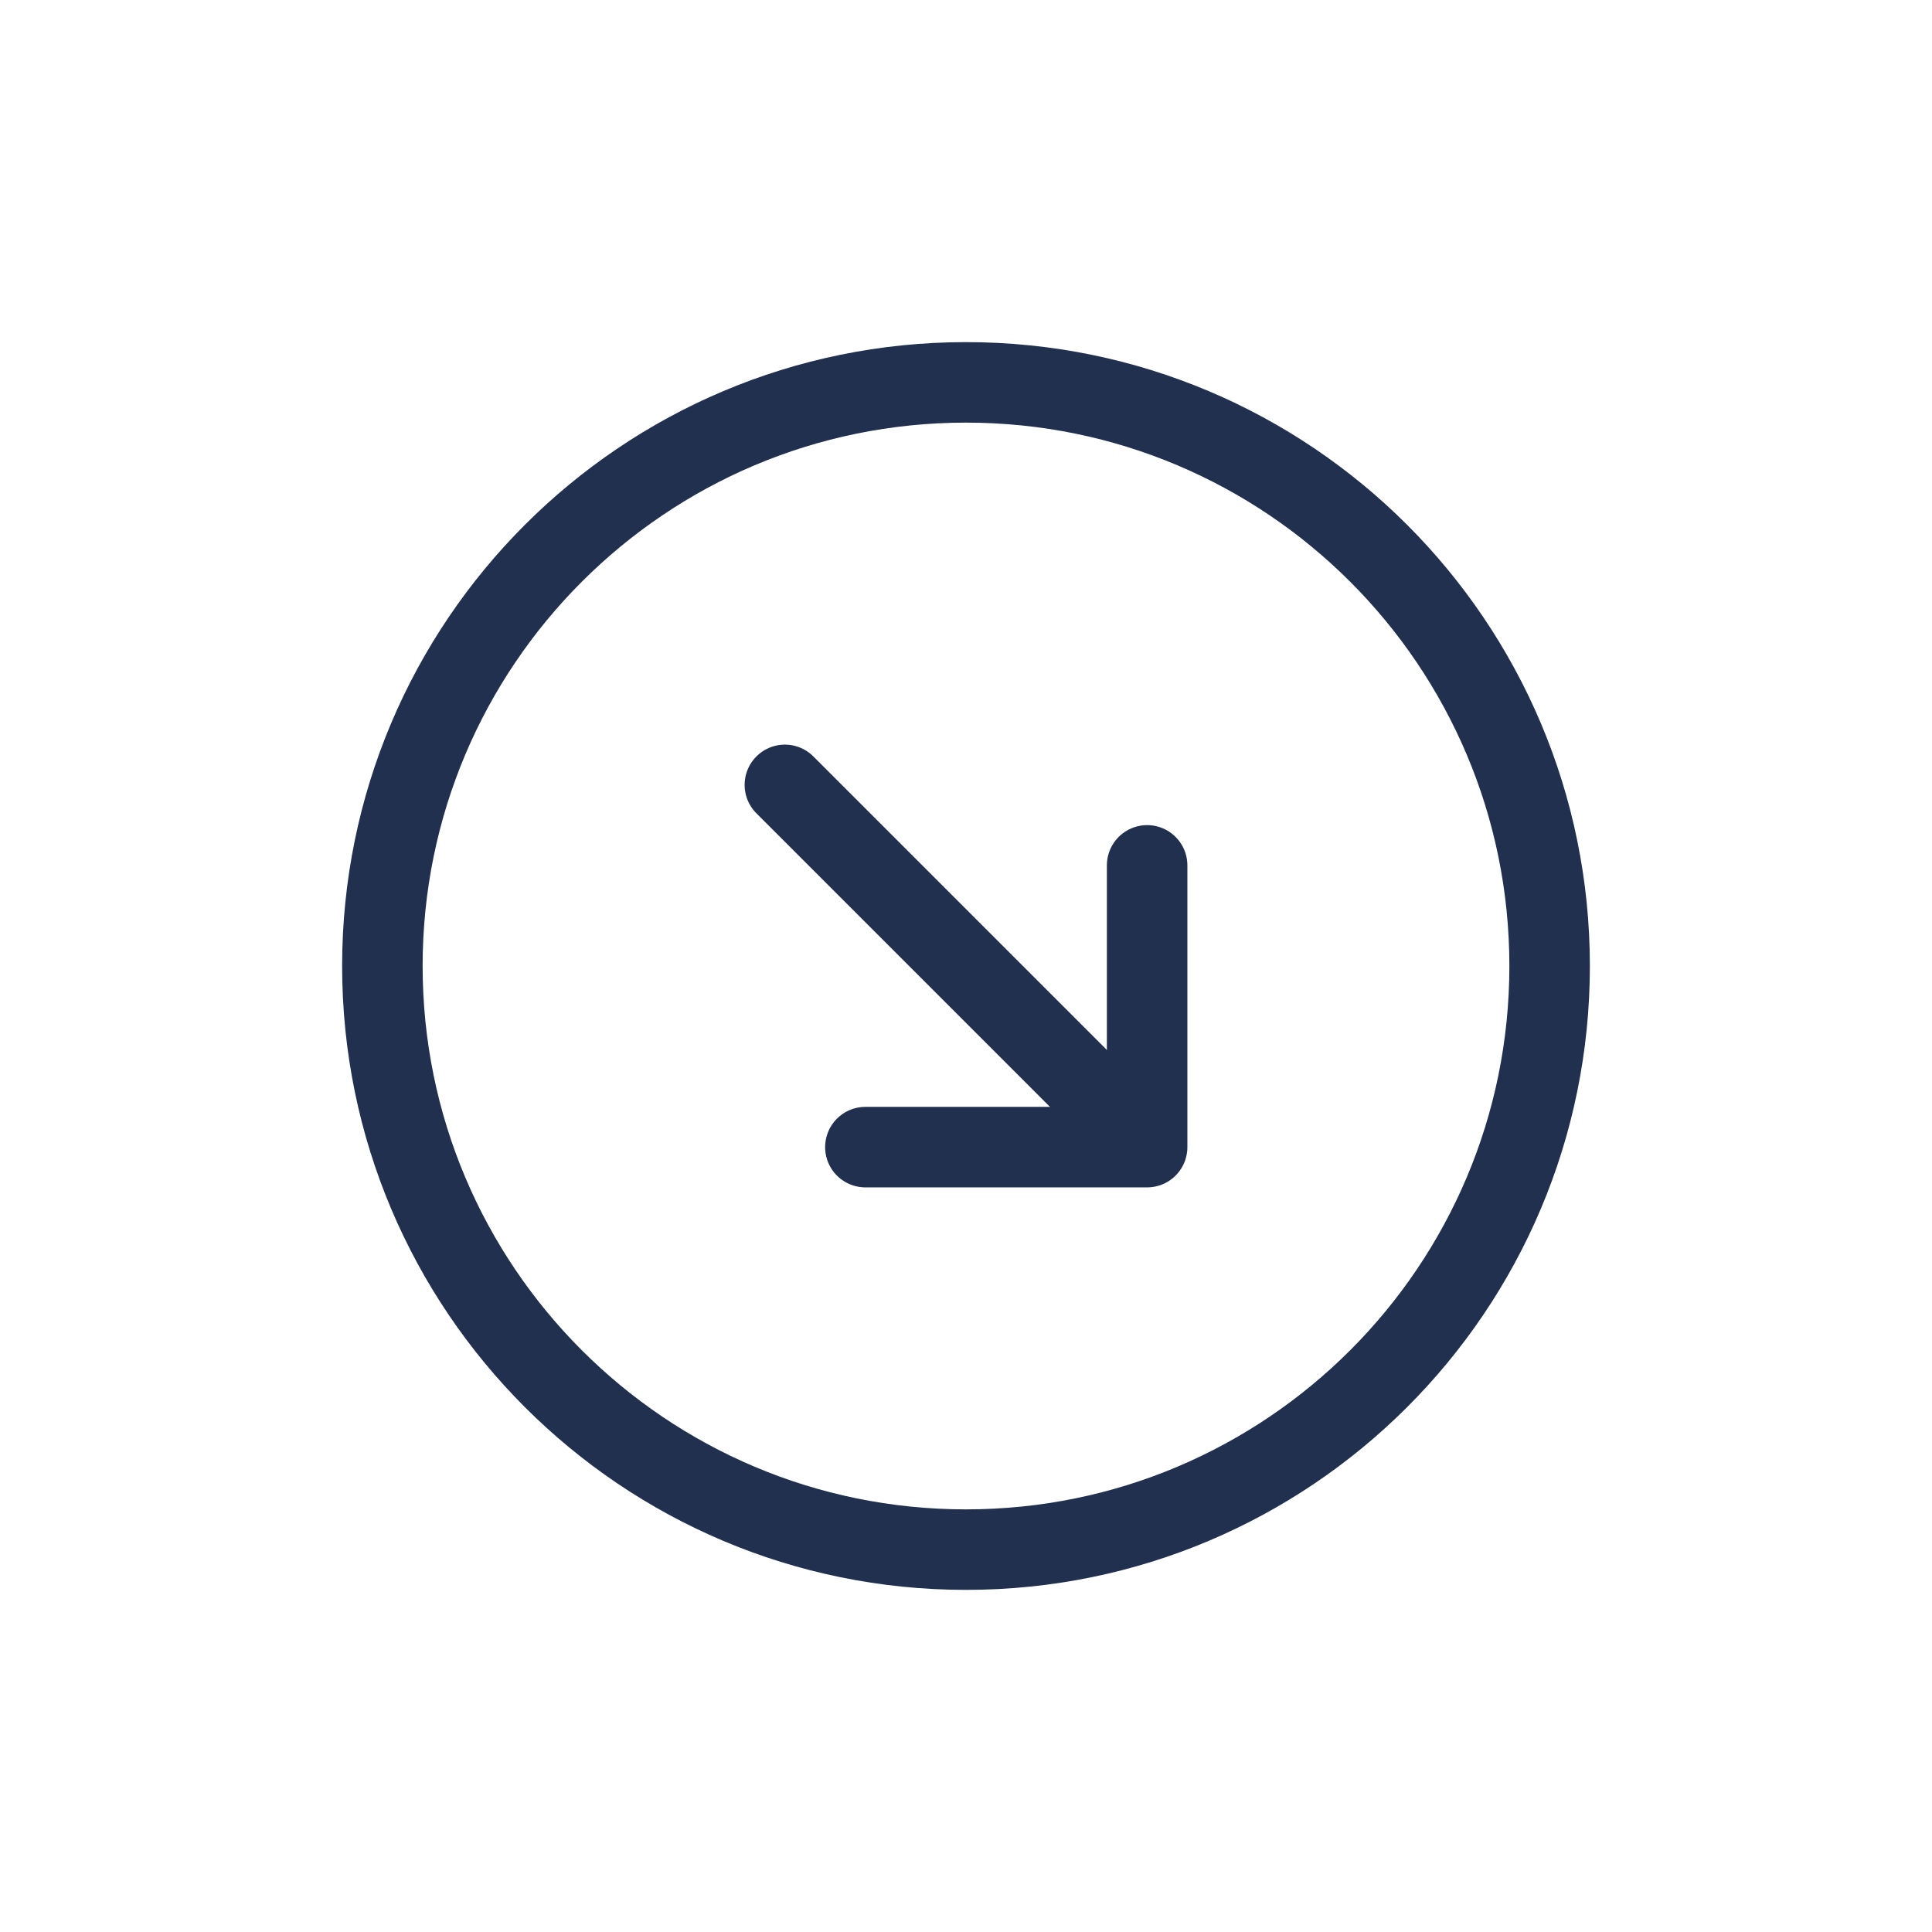
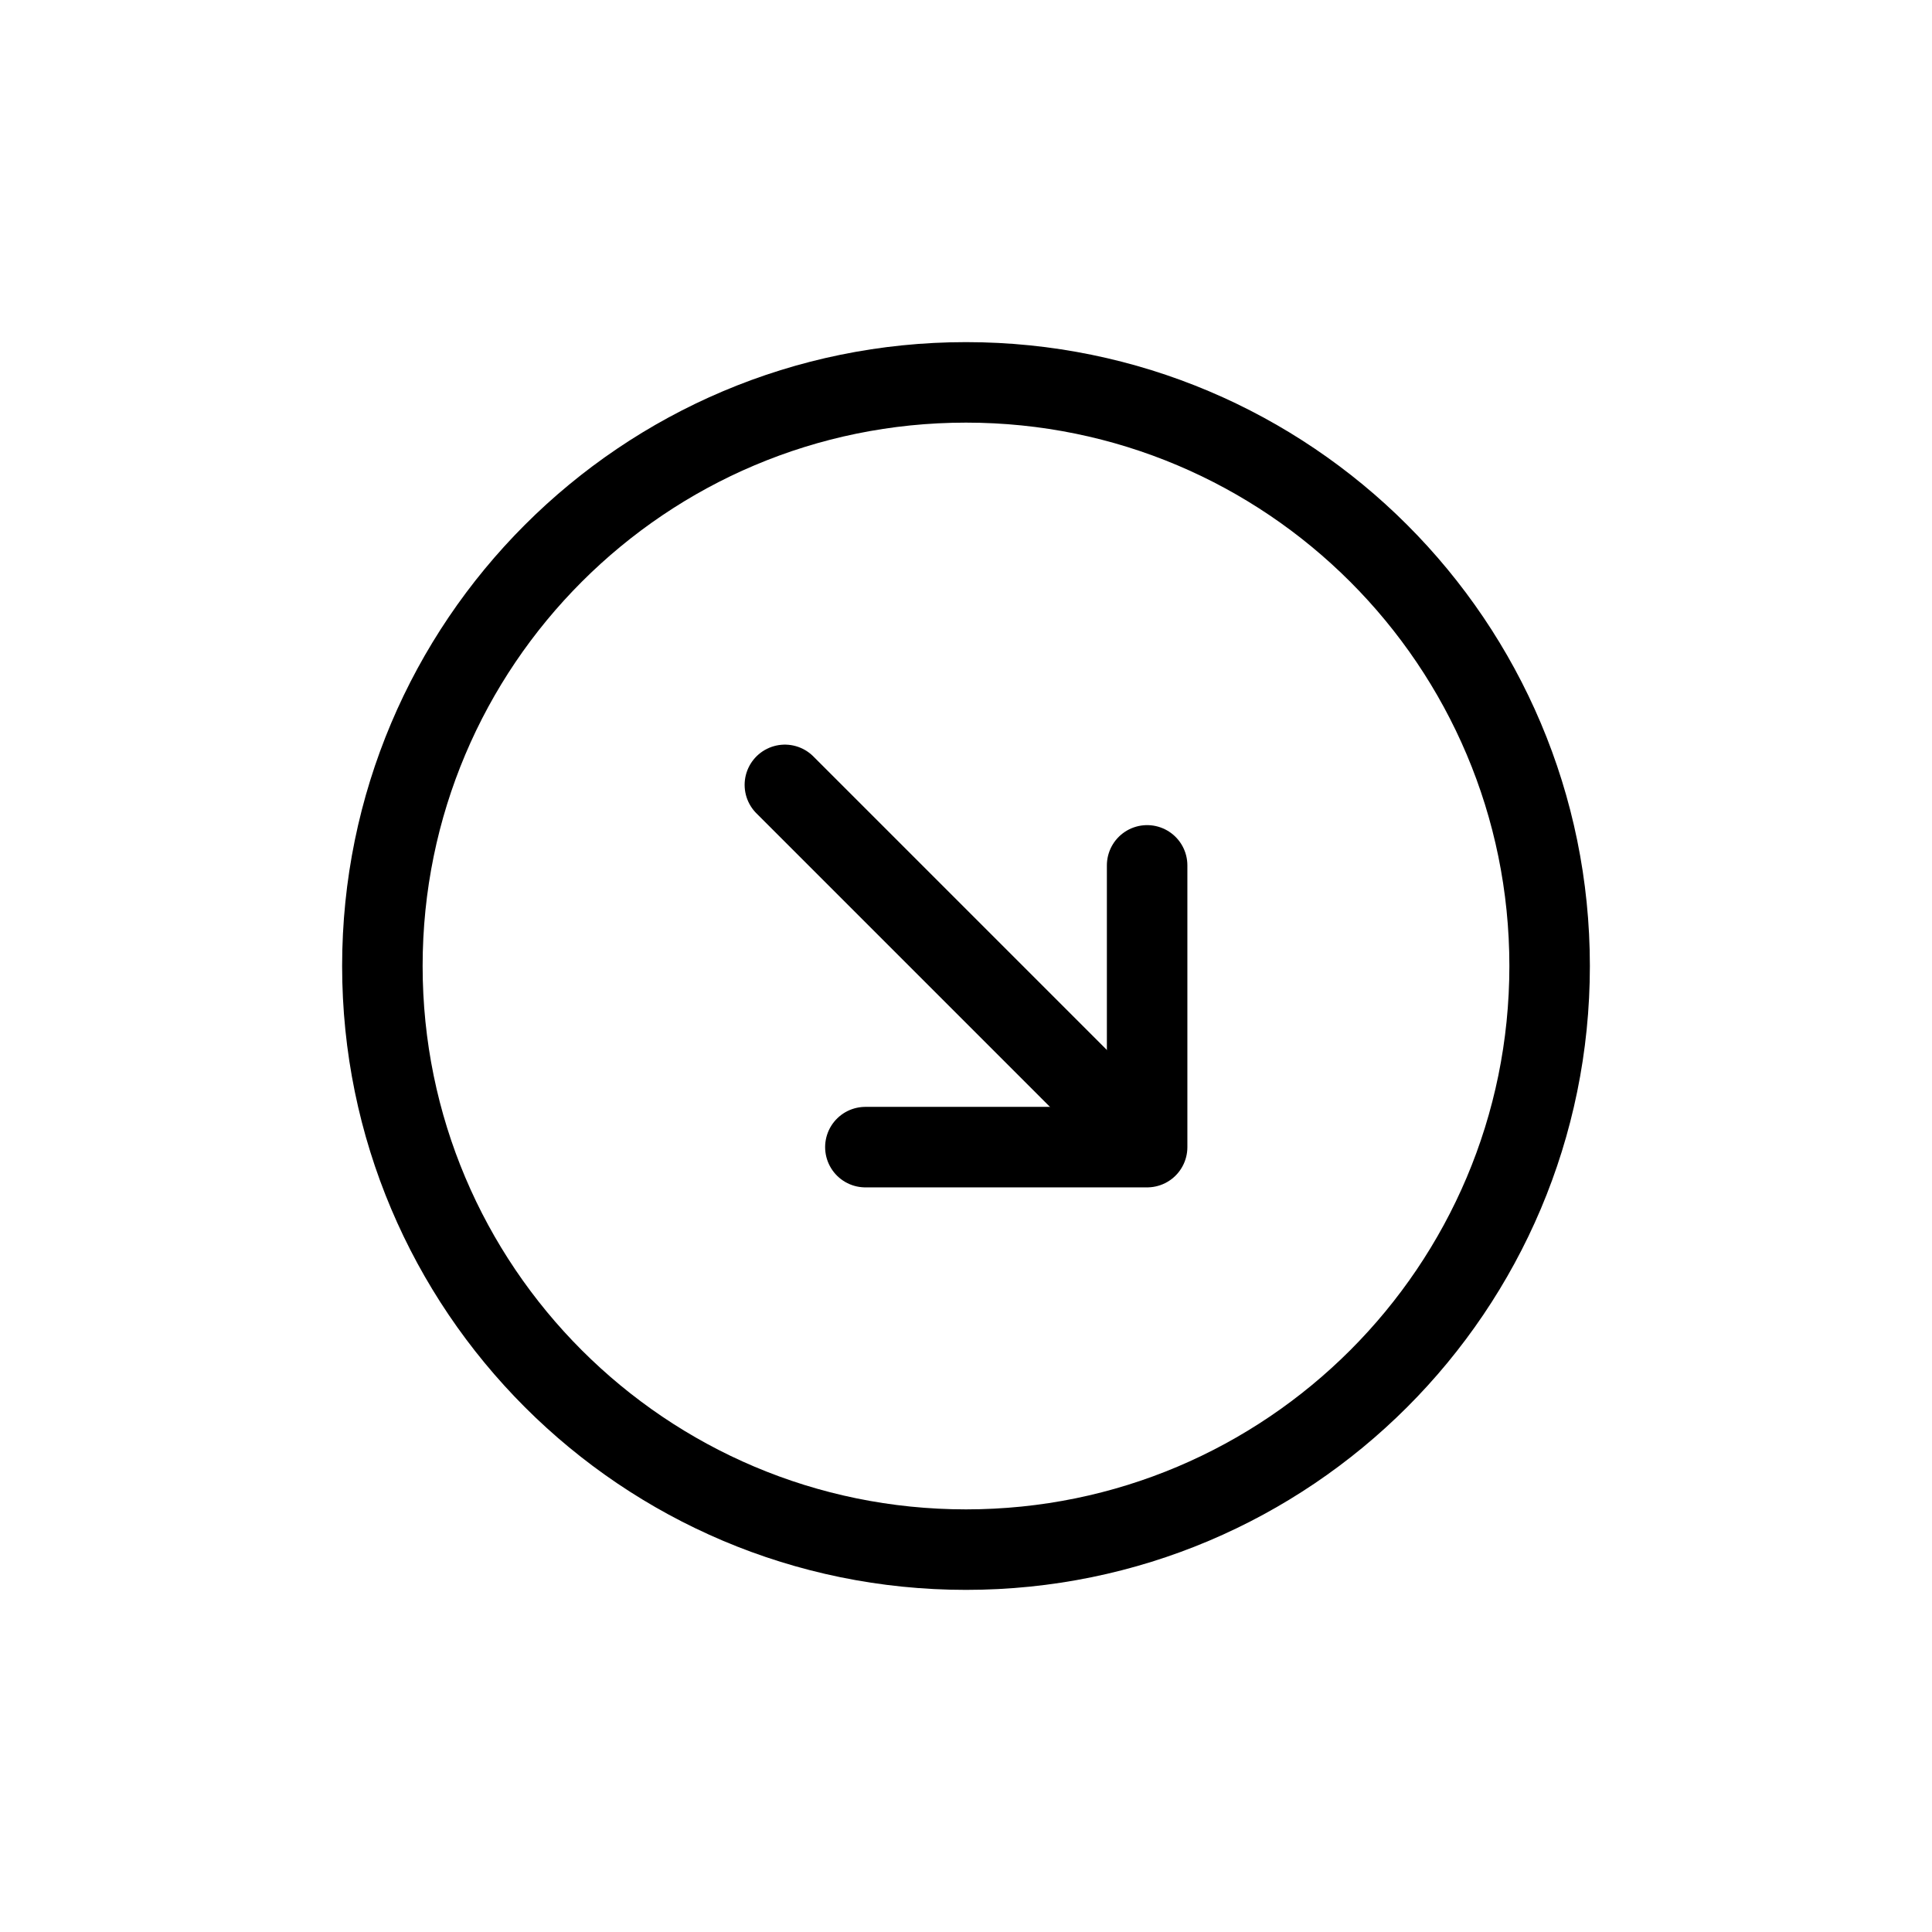
- <svg xmlns="http://www.w3.org/2000/svg" width="24" height="24" viewBox="0 0 24 24" fill="none">
-   <path d="M19.25 12C19.25 16.004 16.004 19.25 12 19.25C7.996 19.25 4.75 16.004 4.75 12C4.75 7.996 7.996 4.75 12 4.75C16.004 4.75 19.25 7.996 19.25 12Z" stroke="#21304F" stroke-linecap="round" stroke-linejoin="round" />
-   <path d="M14.25 10.75V14.25H10.75" stroke="#21304F" stroke-linecap="round" stroke-linejoin="round" />
-   <path d="M14 14L9.75 9.75" stroke="#21304F" stroke-linecap="round" stroke-linejoin="round" />
+ <svg xmlns="http://www.w3.org/2000/svg" width="24" height="24" viewBox="0 0 24 24" fill="none" stroke="currentColor" stroke-width="1" stroke-linecap="round" stroke-linejoin="round">
+   <path d="M19.25 12C19.25 16.004 16.004 19.25 12 19.25C7.996 19.25 4.75 16.004 4.75 12C4.75 7.996 7.996 4.75 12 4.75C16.004 4.75 19.25 7.996 19.25 12Z" />
+   <path d="M14.25 10.75V14.25H10.75" />
+   <path d="M14 14L9.75 9.75" />
</svg>
